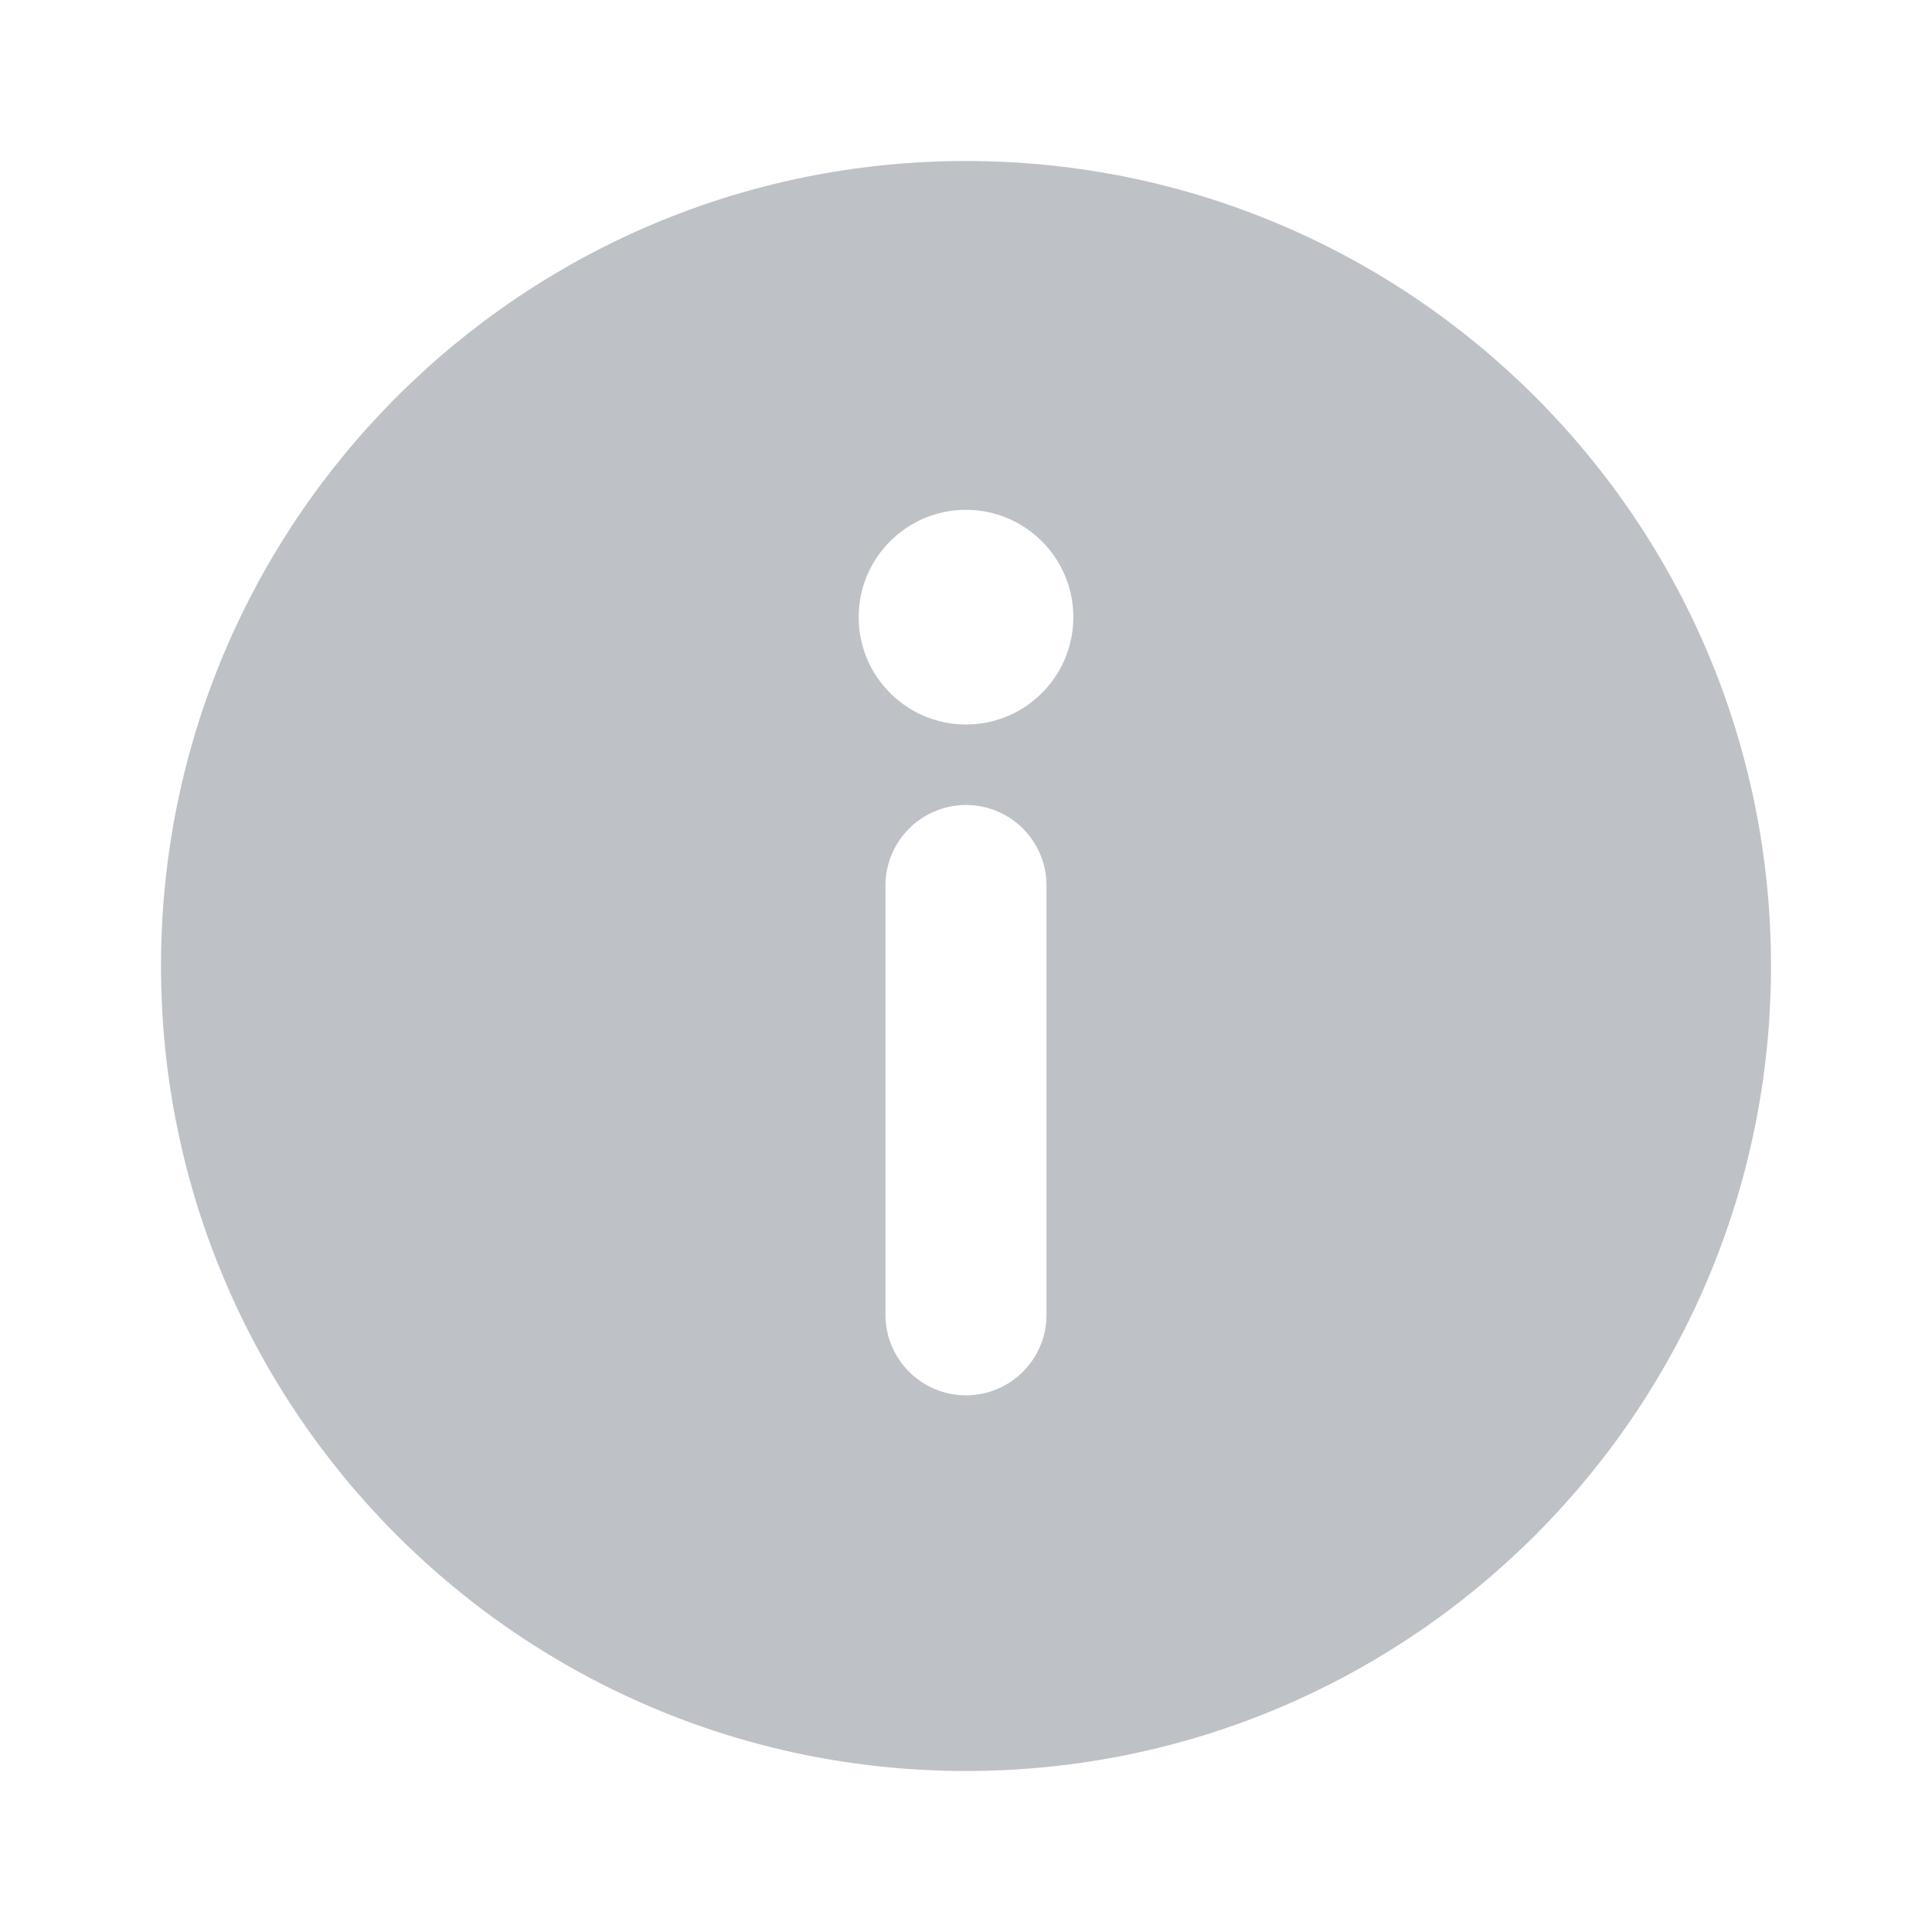
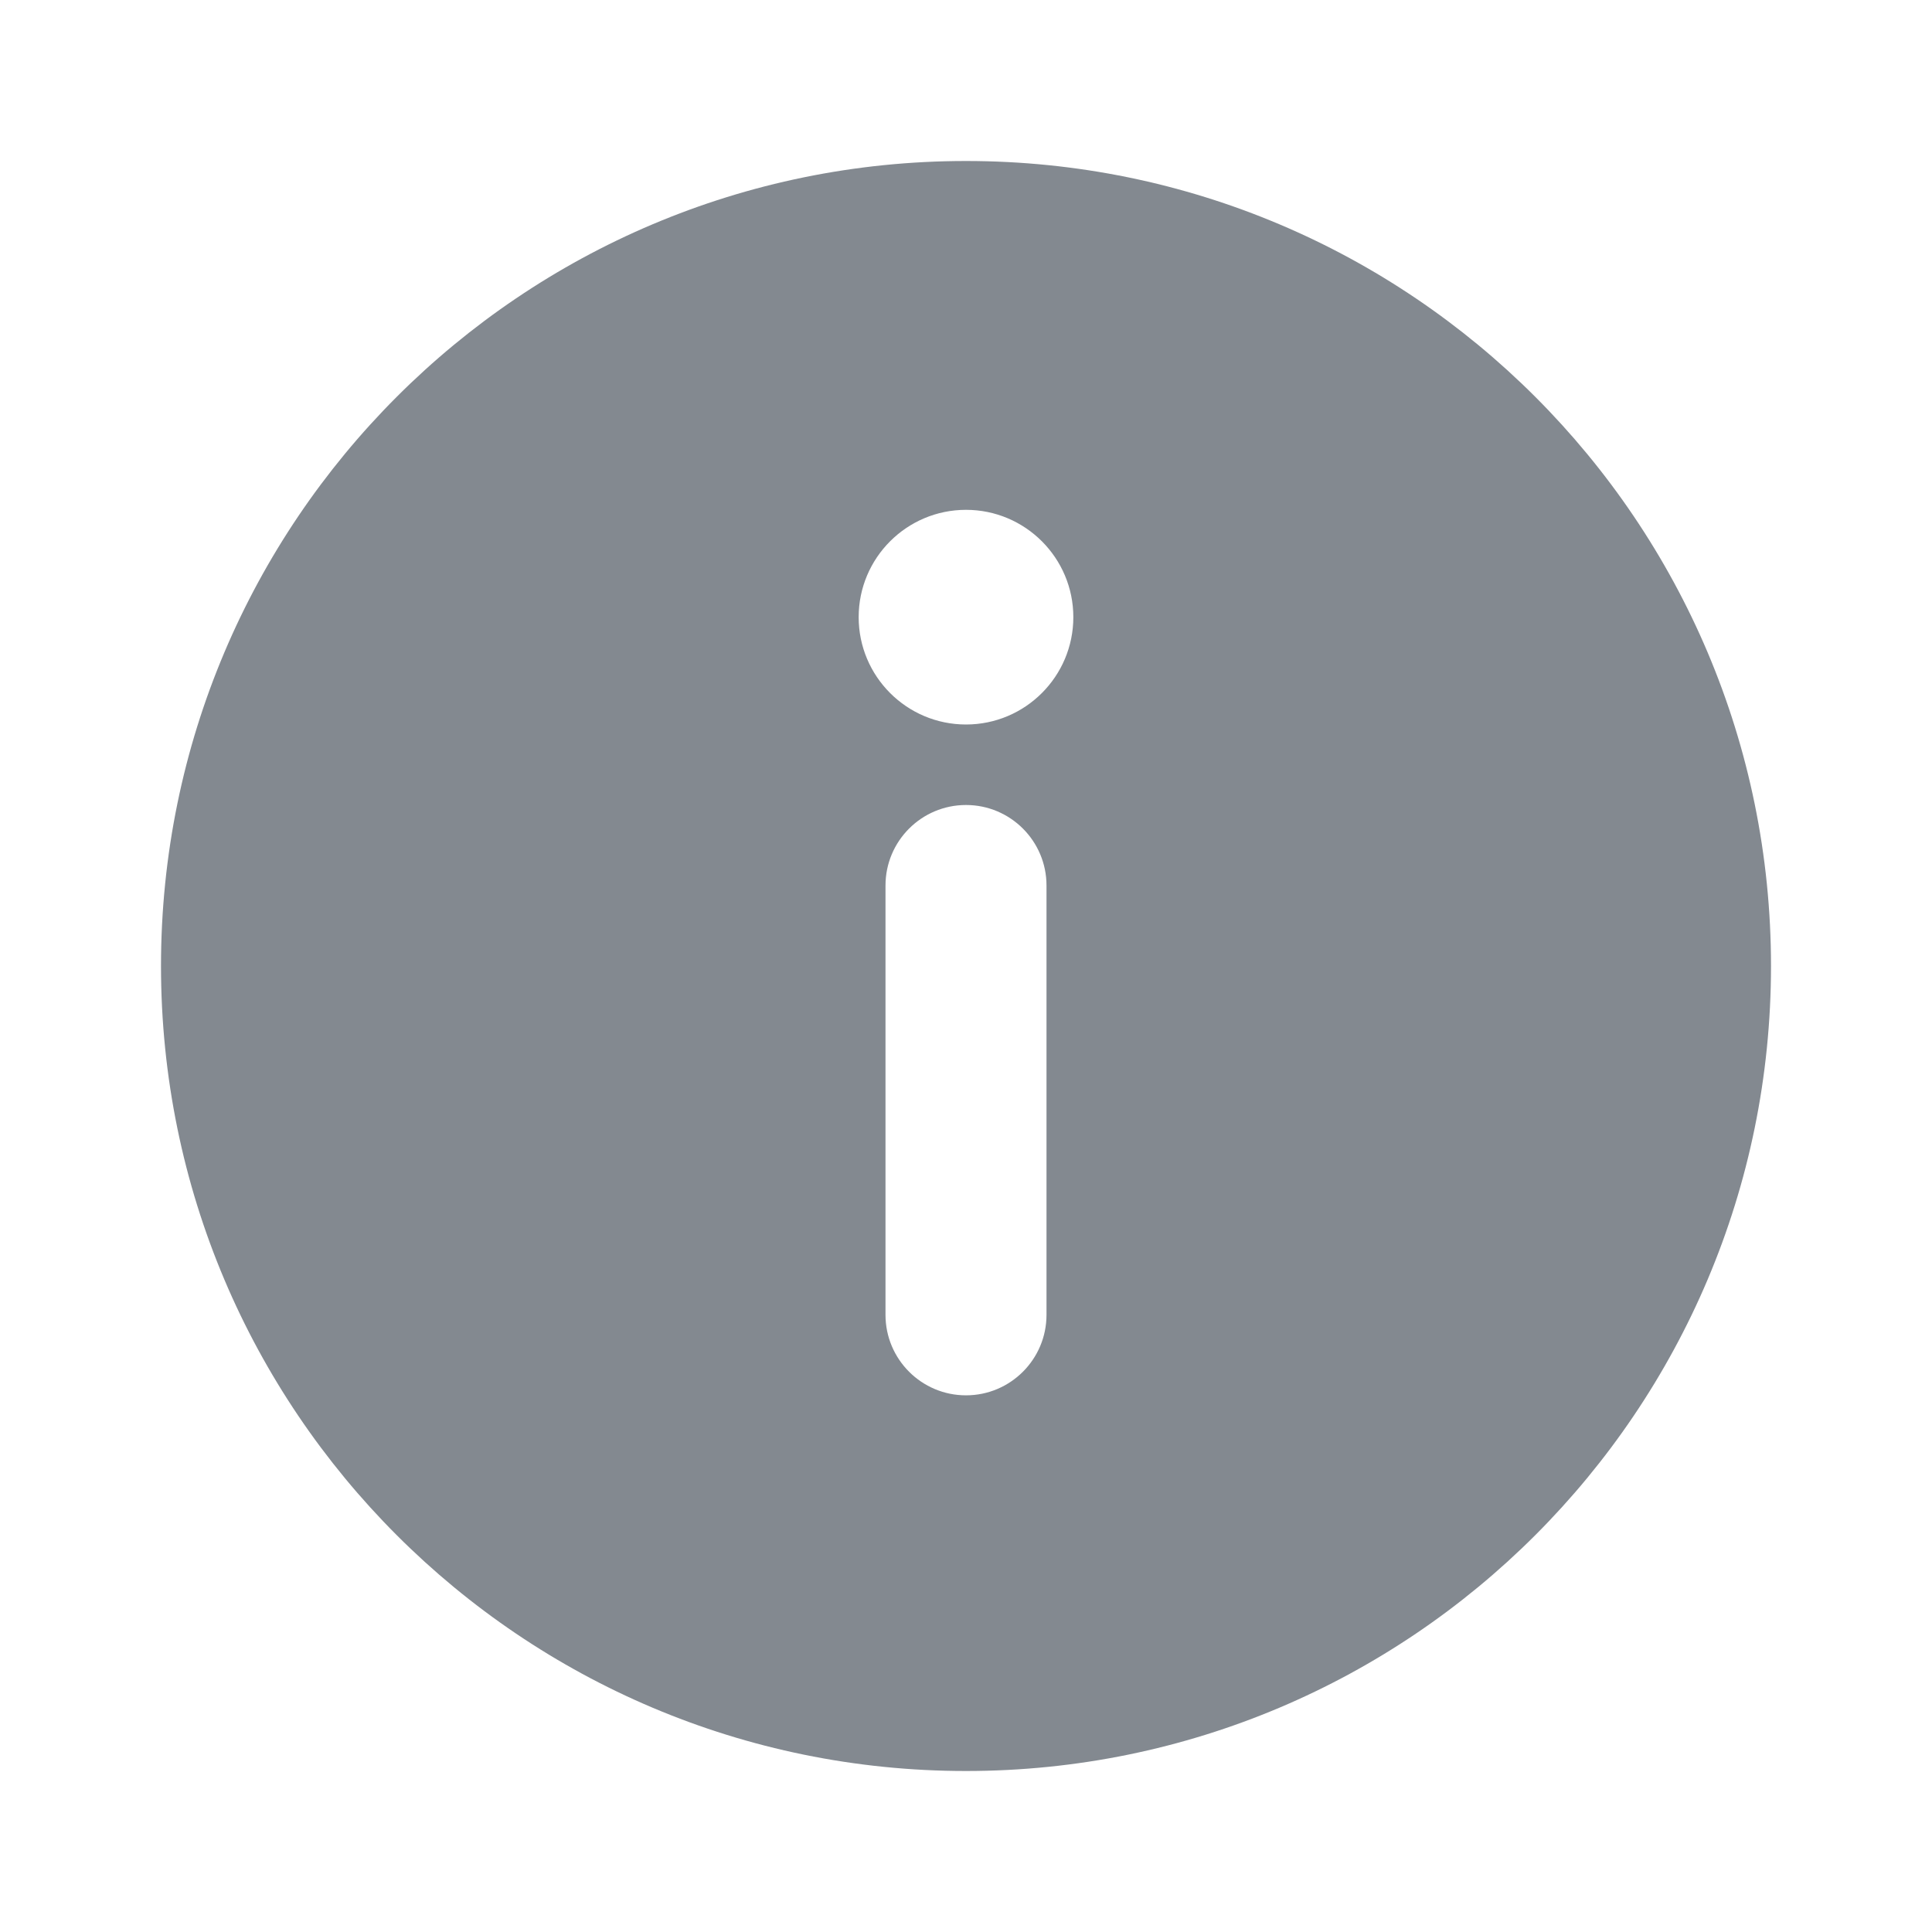
<svg xmlns="http://www.w3.org/2000/svg" width="18" height="18" viewBox="0 0 18 18" fill="#838990">
-   <path fill-rule="evenodd" clip-rule="evenodd" d="M9 16.5C13.142 16.5 16.5 13.142 16.5 9C16.5 4.858 13.142 1.5 9 1.5C4.858 1.5 1.5 4.858 1.5 9C1.5 13.142 4.858 16.5 9 16.5ZM9 6.75C9.552 6.75 10 6.302 10 5.75C10 5.198 9.552 4.75 9 4.75C8.448 4.75 8 5.198 8 5.75C8 6.302 8.448 6.75 9 6.75ZM9 7.5C9.414 7.5 9.75 7.836 9.75 8.25V12.25C9.75 12.664 9.414 13 9 13C8.586 13 8.25 12.664 8.25 12.25V8.25C8.25 7.836 8.586 7.5 9 7.5Z" fill="#BEC2C6" />
+   <path fill-rule="evenodd" clip-rule="evenodd" d="M9 16.5C13.142 16.5 16.5 13.142 16.5 9C16.5 4.858 13.142 1.5 9 1.5C4.858 1.5 1.5 4.858 1.5 9C1.5 13.142 4.858 16.5 9 16.5ZM9 6.75C9.552 6.75 10 6.302 10 5.75C10 5.198 9.552 4.75 9 4.75C8.448 4.75 8 5.198 8 5.75C8 6.302 8.448 6.75 9 6.75ZM9 7.5C9.414 7.5 9.75 7.836 9.75 8.25V12.25C9.75 12.664 9.414 13 9 13C8.586 13 8.25 12.664 8.25 12.25V8.25C8.25 7.836 8.586 7.5 9 7.5Z" />
</svg>
